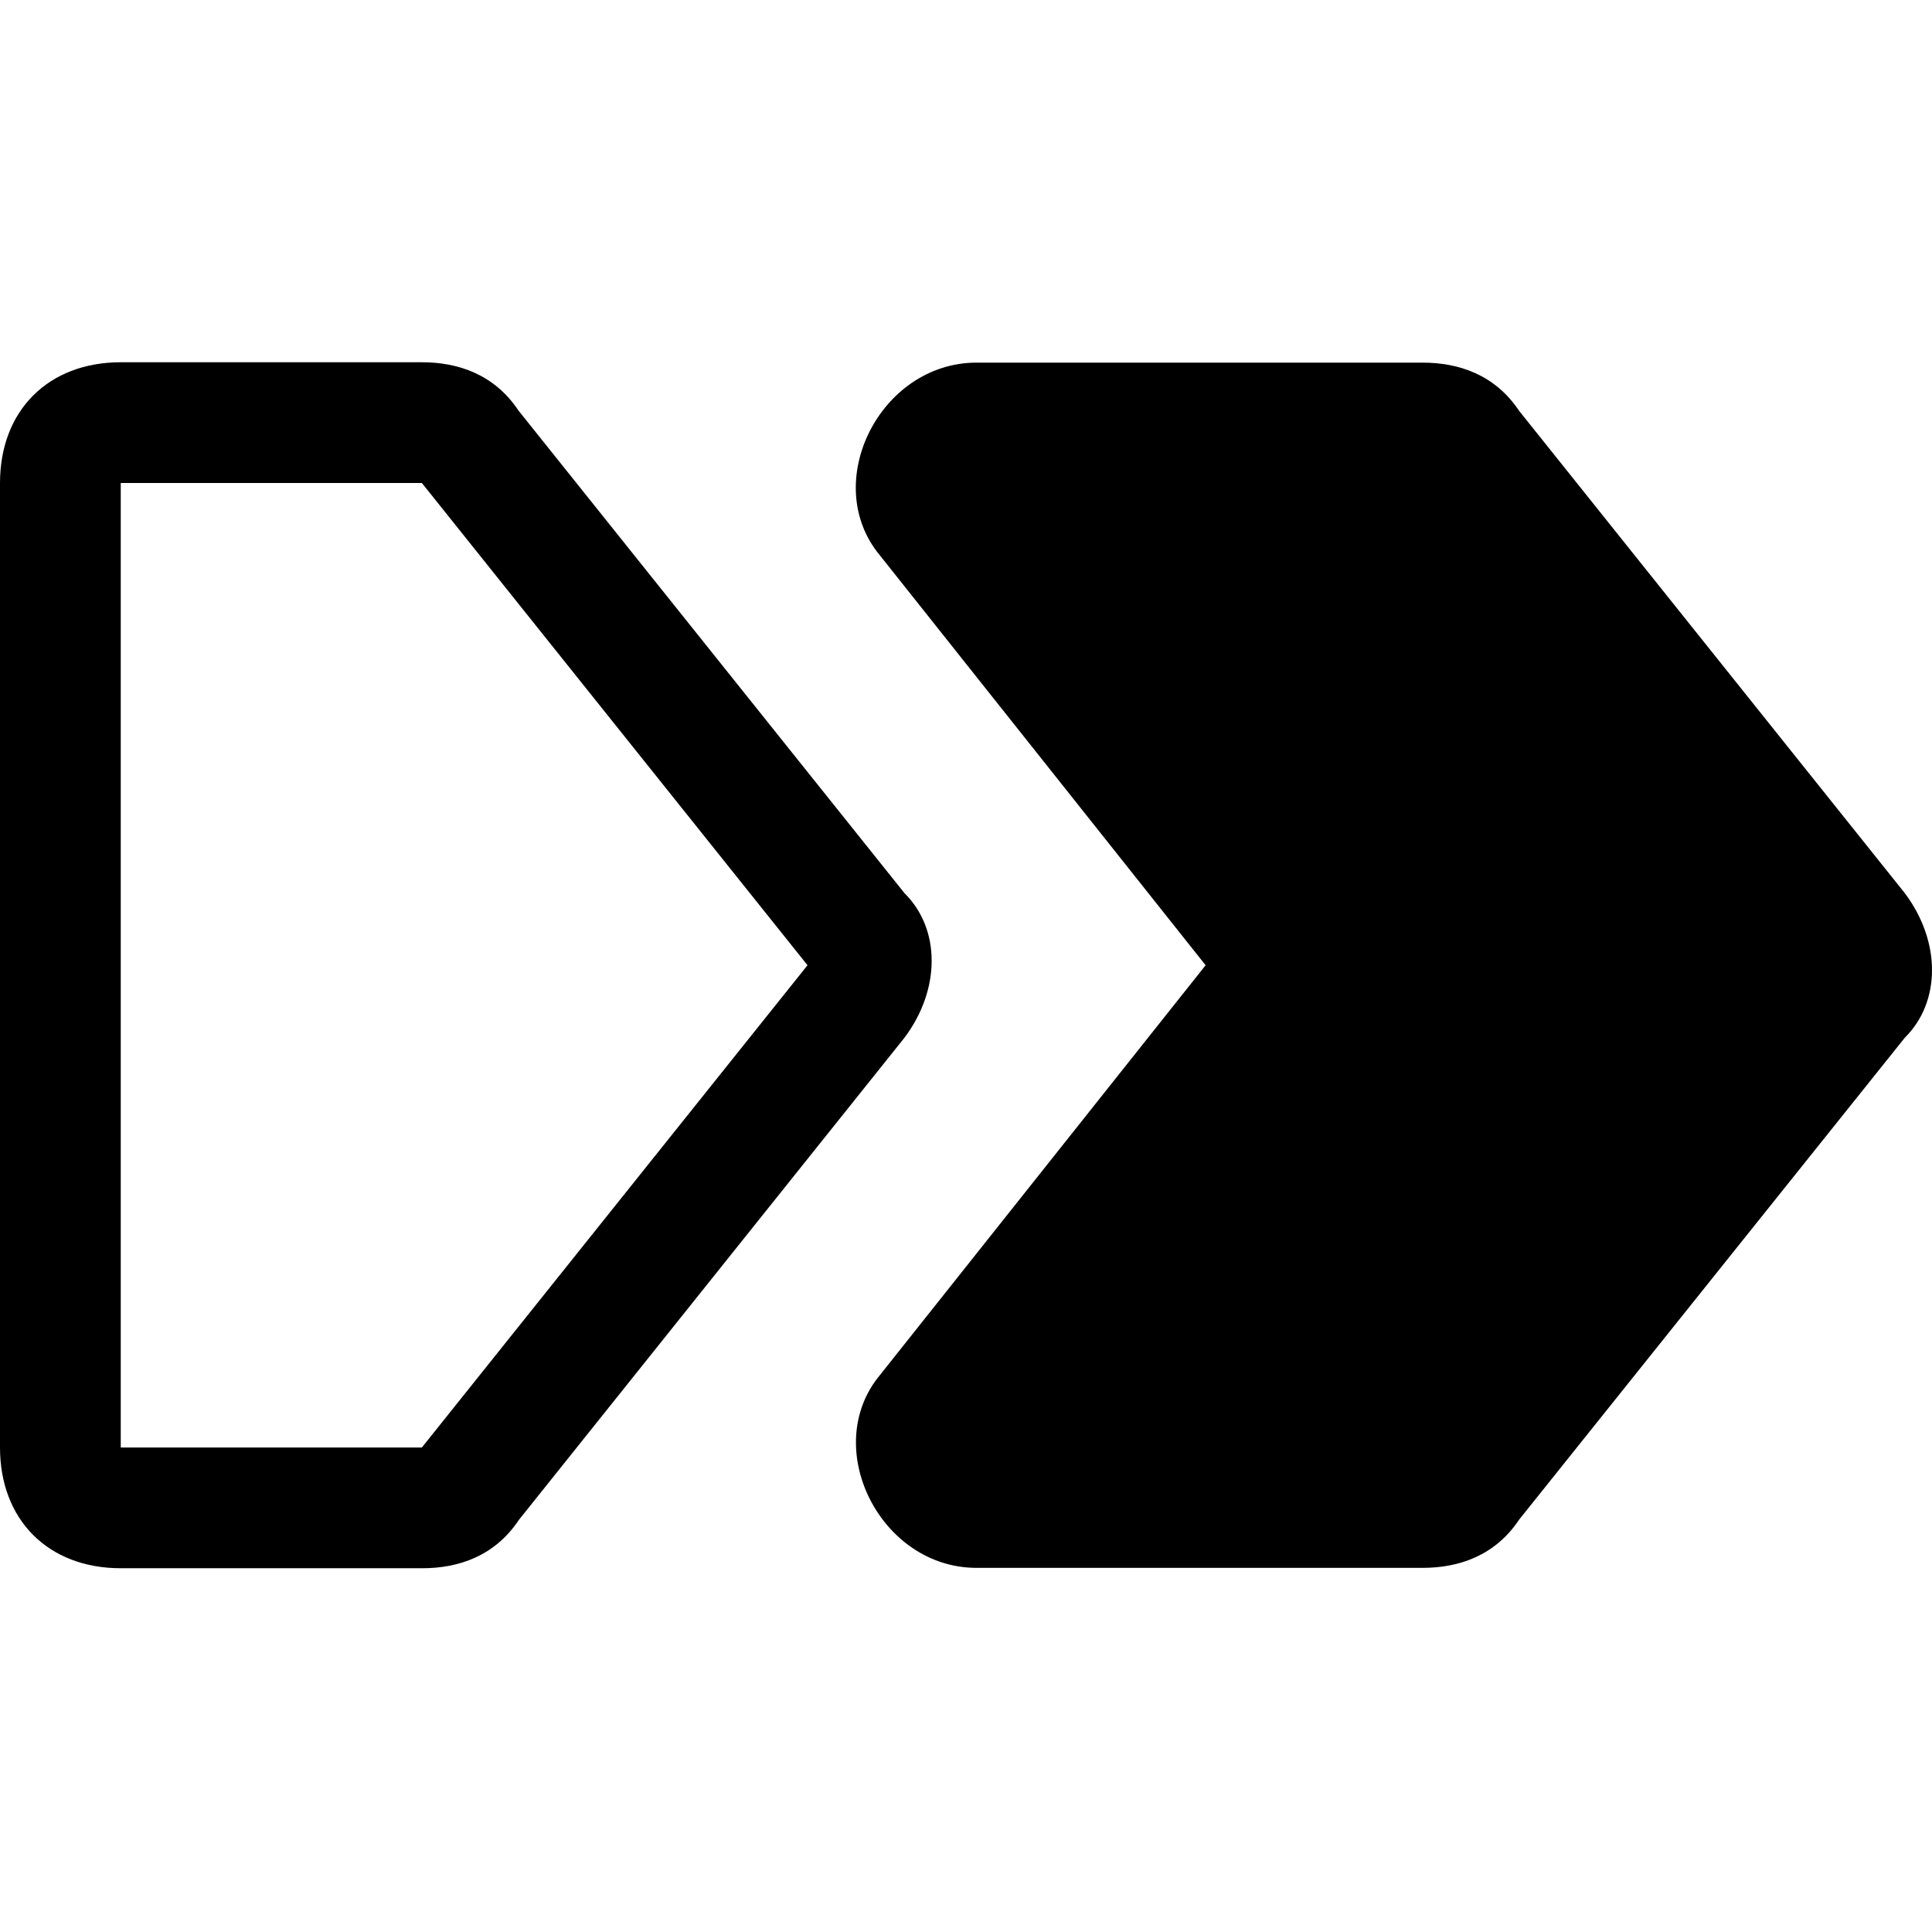
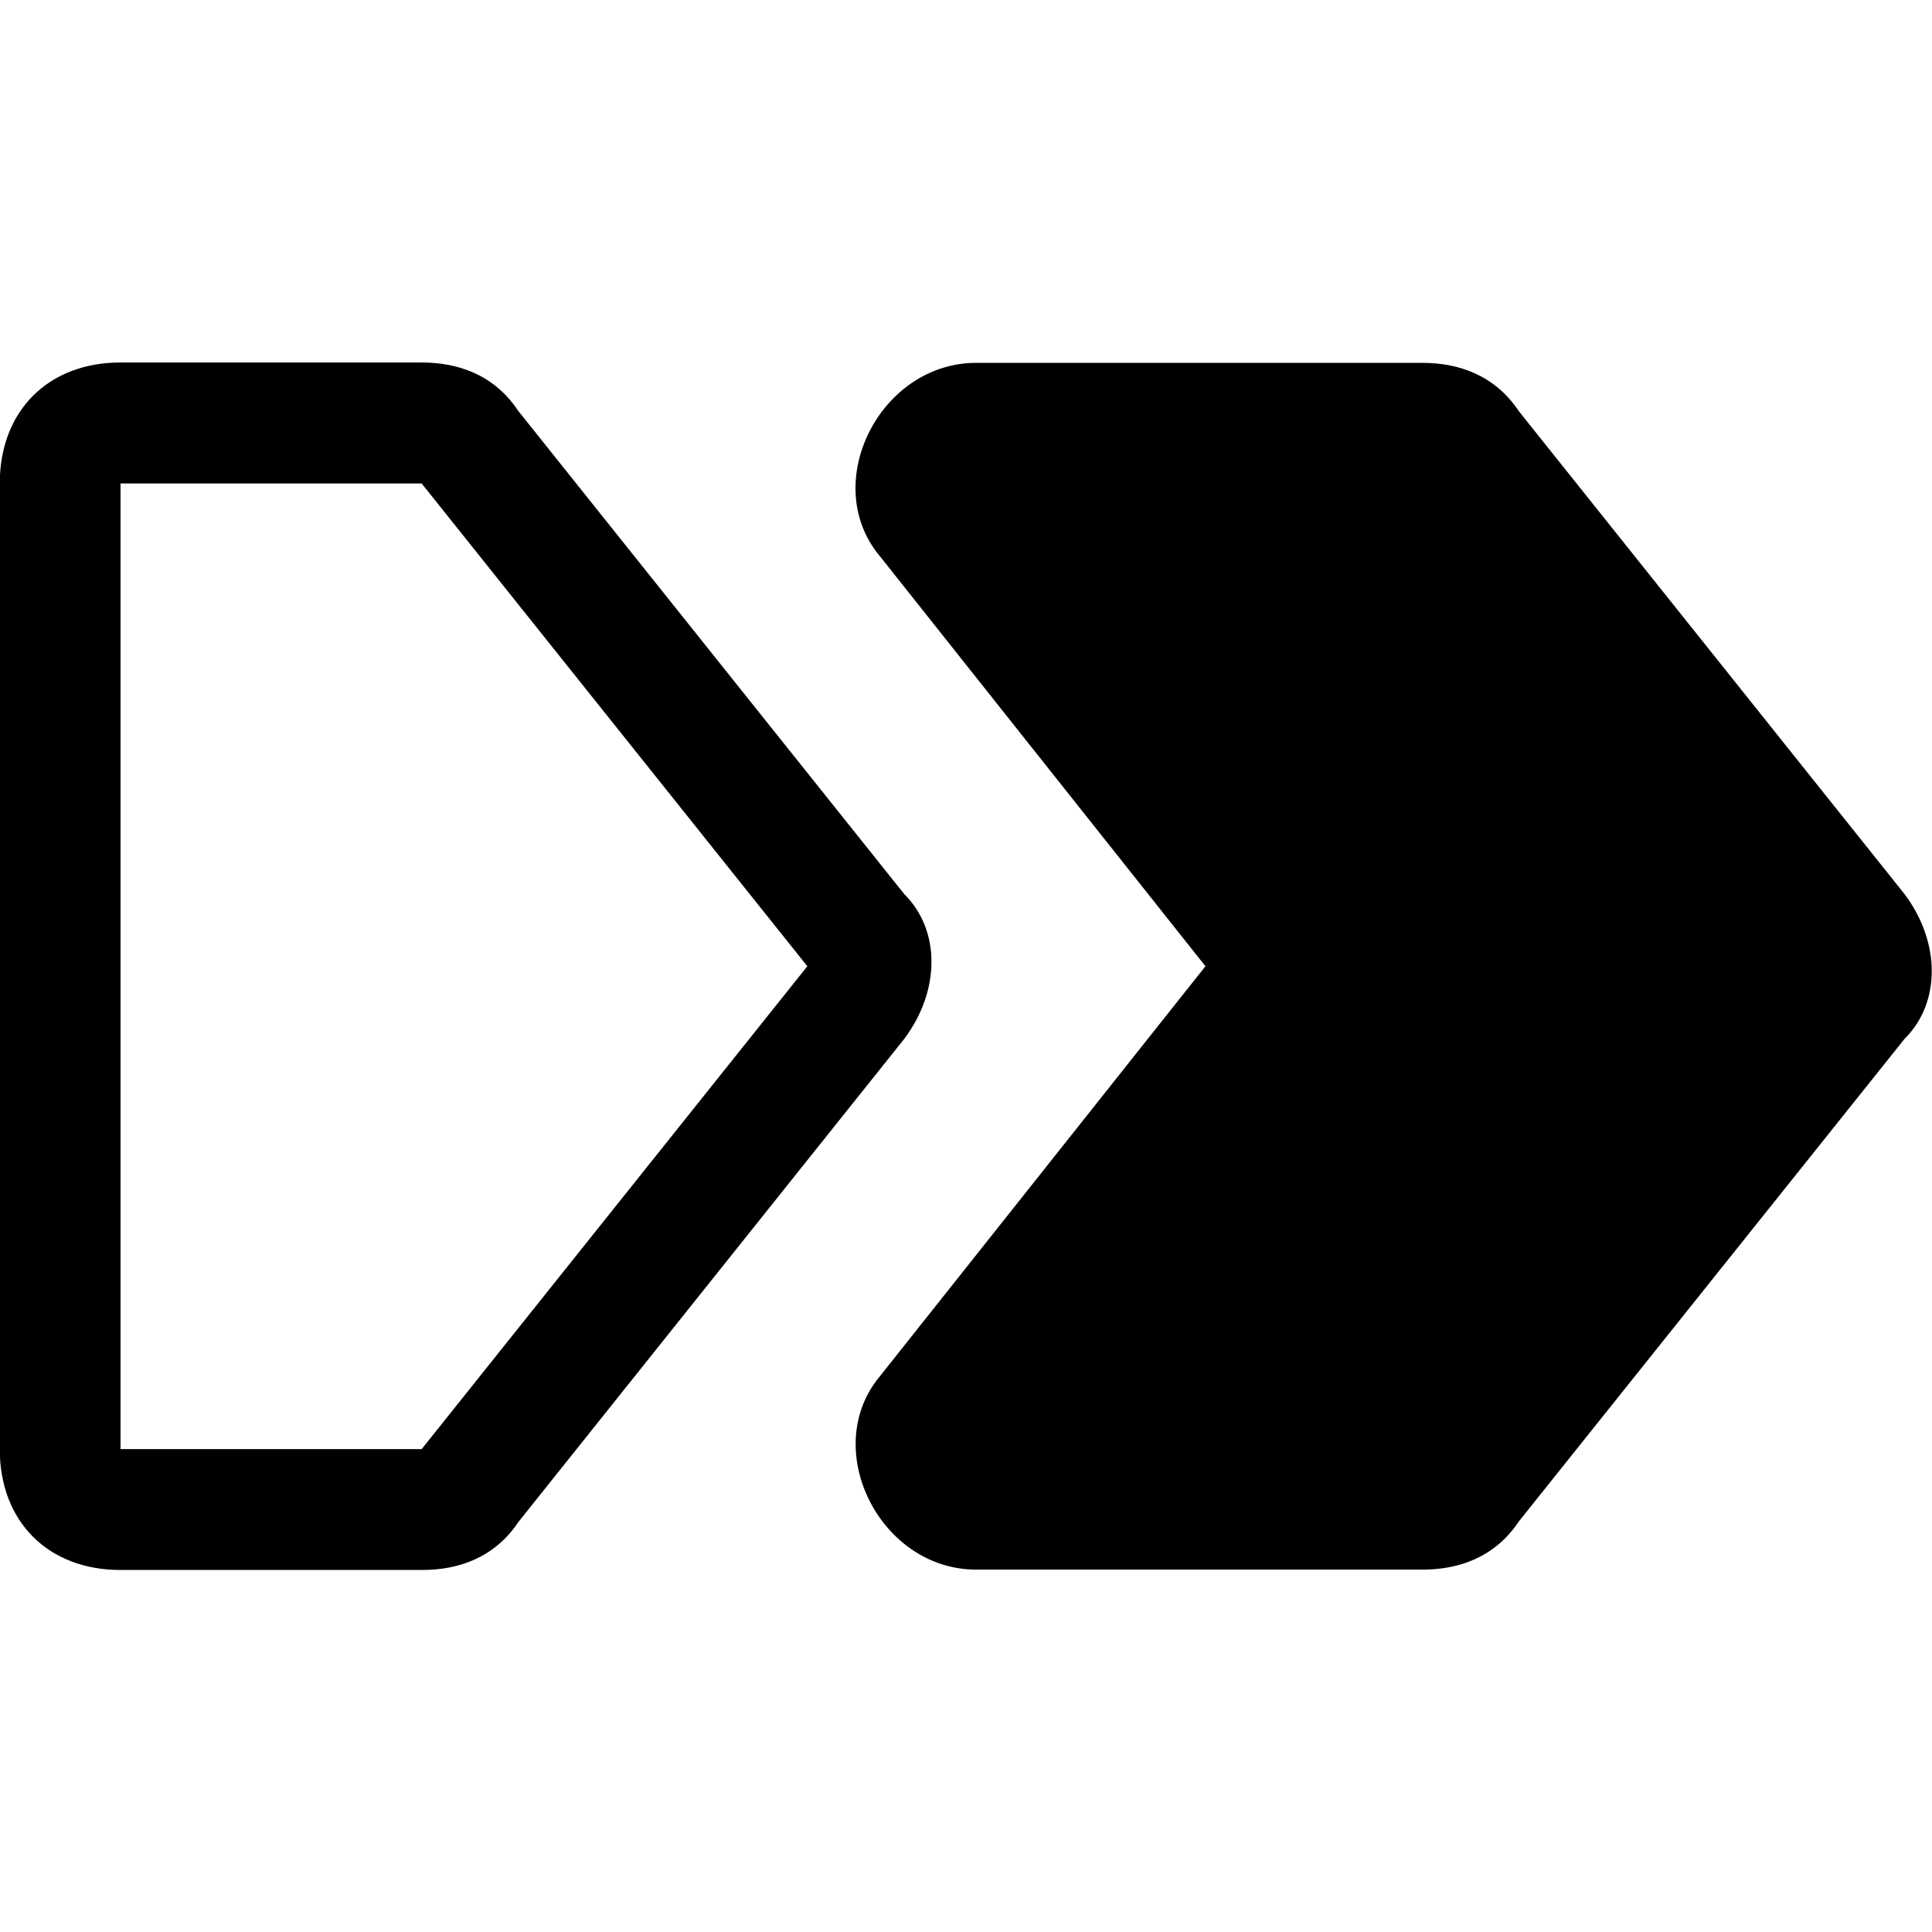
- <svg xmlns="http://www.w3.org/2000/svg" viewBox="0 0 512 512">
-   <path class="lexicon-icon-outline breadcrumb-arrow-outline" d="M111.8,128L111.8,128l102.2,127.8L111.8,383.6H32V128H111.8 M111.8,96H32c-19.2,0-32,12.8-32,32v255.6c0,19.2,12.8,32,32,32h79.9c9.6,0,19.2-3.2,25.6-12.8l102.2-127.8c9.6-12.8,9.6-28.8,0-38.3L137.4,108.8C131,99.2,121.4,96,111.8,96L111.8,96z" />
-   <path class="lexicon-icon-outline breadcrumb-arrow-solid" d="M377,415.5H258.8c-25.6,0-41.5-32-25.6-51.1l86.3-108.6l-86.3-108.6c-16-19.2,0-51.1,25.6-51.1H377c9.6,0,19.2,3.2,25.6,12.8l102.2,127.8c9.6,12.8,9.6,28.8,0,38.3L402.6,402.7C396.2,412.3,386.6,415.5,377,415.5z" />
+ <svg xmlns="http://www.w3.org/2000/svg" viewBox="0 0 16 16">
+   <path class="lexicon-icon-outline" fill-rule="evenodd" clip-rule="evenodd" d="M3.492 3.002H0.998C0.399 3.002 -0.002 3.403 -0.002 4.004V12.001C-0.002 12.602 0.399 13.002 0.998 13.002H3.495C3.795 13.002 4.095 12.902 4.295 12.602L7.489 8.603C7.789 8.203 7.789 7.702 7.489 7.405L4.292 3.403C4.092 3.102 3.792 3.002 3.492 3.002ZM3.492 4.004L6.686 8.002L3.492 12.001H0.998V4.004H3.492Z" />
+   <path class="lexicon-icon-outline" d="M8.085 12.999H11.78C12.079 12.999 12.379 12.899 12.579 12.599L15.773 8.603C16.073 8.306 16.073 7.805 15.773 7.405L12.579 3.406C12.379 3.106 12.079 3.005 11.78 3.005H8.085C7.285 3.005 6.785 4.004 7.285 4.604L9.983 8.002L7.285 11.4C6.788 11.998 7.285 12.999 8.085 12.999Z" />
</svg>
